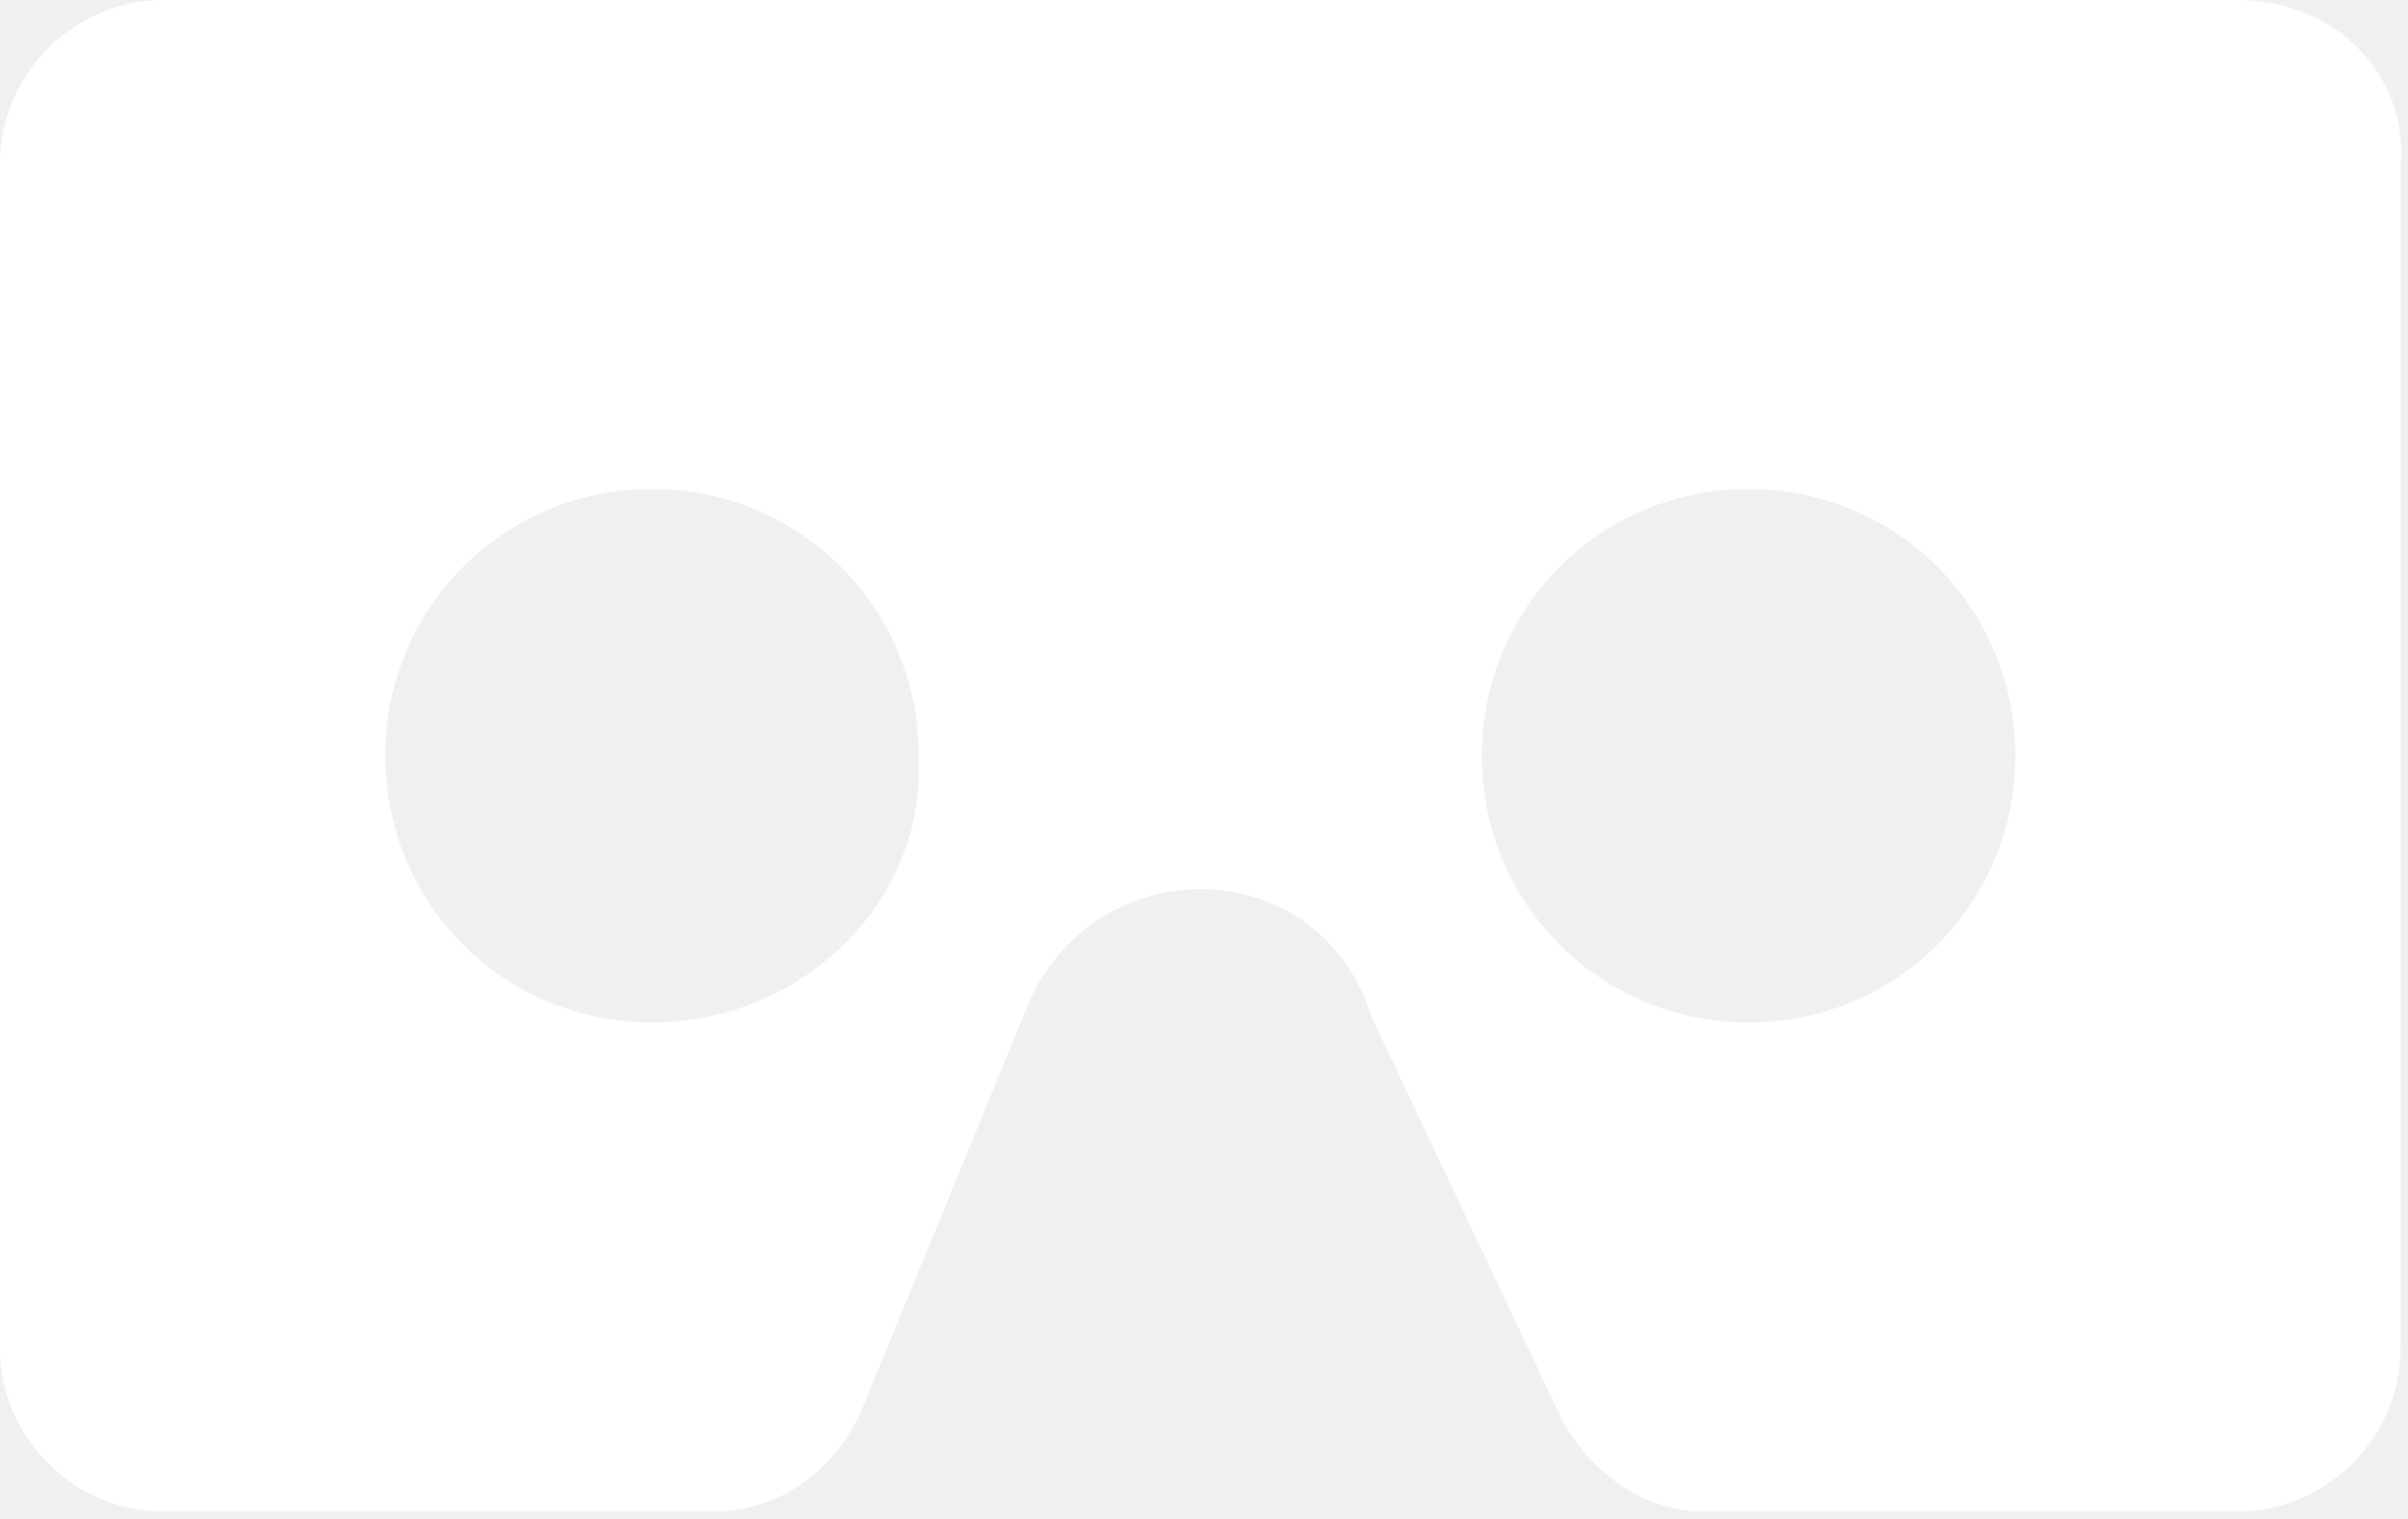
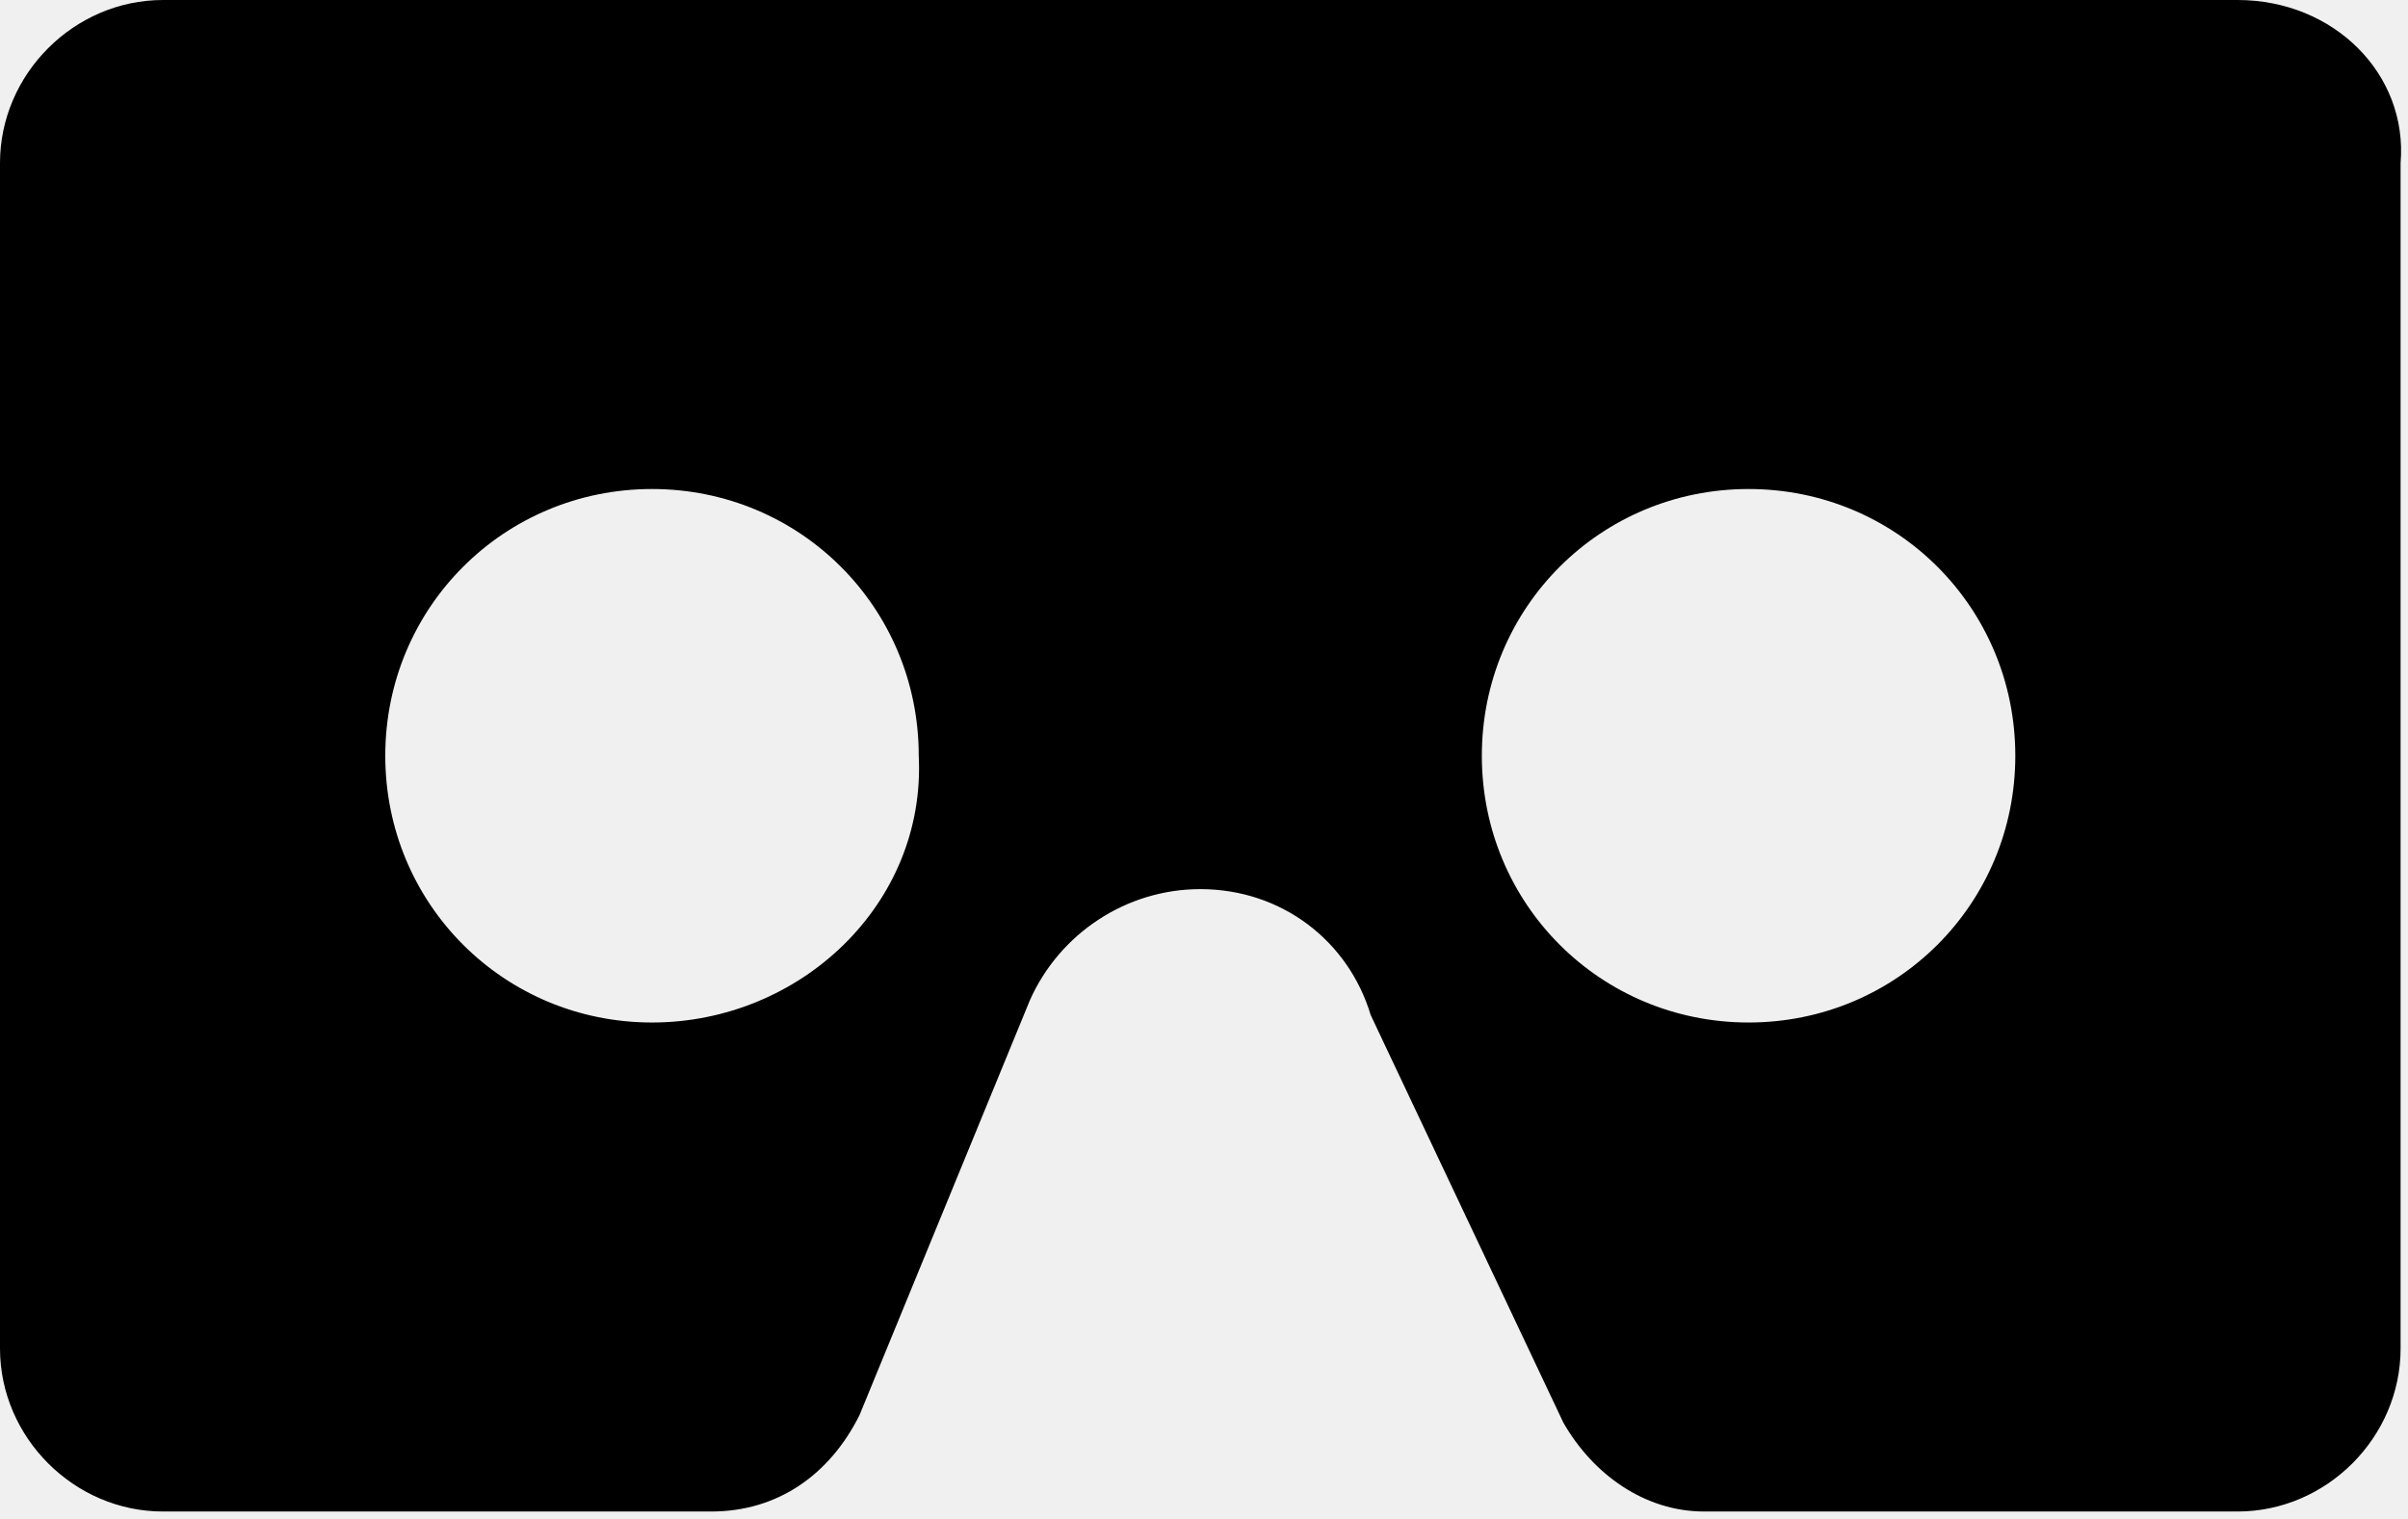
- <svg xmlns="http://www.w3.org/2000/svg" viewBox="0 0 32.5 20.5">
-   <style>.st0{fill:#FFF}</style>
-   <path class="st0" d="M30.2 0h-28C1 0 0 1 0 2.2v16c0 1.2 1 2.2 2.2 2.2h7.4c.9 0 1.6-.5 2-1.3l2.3-5.6c.4-.9 1.3-1.5 2.3-1.5 1.1 0 2 .7 2.3 1.7l2.6 5.5c.4.7 1.1 1.2 1.9 1.2h7.2c1.2 0 2.2-1 2.2-2.2v-16C32.5 1 31.5 0 30.2 0zM8.8 13.8c-2 0-3.6-1.6-3.6-3.6s1.6-3.6 3.6-3.6 3.6 1.6 3.6 3.6c.1 2-1.6 3.6-3.6 3.6zm14.8 0c-2 0-3.6-1.6-3.6-3.6s1.6-3.6 3.6-3.6 3.6 1.6 3.6 3.6-1.6 3.6-3.6 3.6z" />
+ <svg xmlns="http://www.w3.org/2000/svg" class="cardboard-svg" viewBox="0 0 32.5 20.5">
+   <path d="M30.2 0h-28C1 0 0 1 0 2.2v16c0 1.2 1 2.2 2.2 2.2h7.4c.9 0 1.6-.5 2-1.3l2.3-5.6c.4-.9 1.3-1.5 2.3-1.5 1.1 0 2 .7 2.3 1.7l2.6 5.5c.4.7 1.1 1.2 1.9 1.2h7.2c1.2 0 2.2-1 2.2-2.2v-16C32.5 1 31.5 0 30.2 0zM8.8 13.8c-2 0-3.6-1.6-3.6-3.6s1.6-3.6 3.6-3.6 3.6 1.6 3.6 3.6c.1 2-1.6 3.6-3.6 3.6zm14.8 0c-2 0-3.6-1.6-3.6-3.6s1.6-3.6 3.6-3.6 3.6 1.6 3.6 3.6-1.6 3.6-3.6 3.6z" />
</svg>
